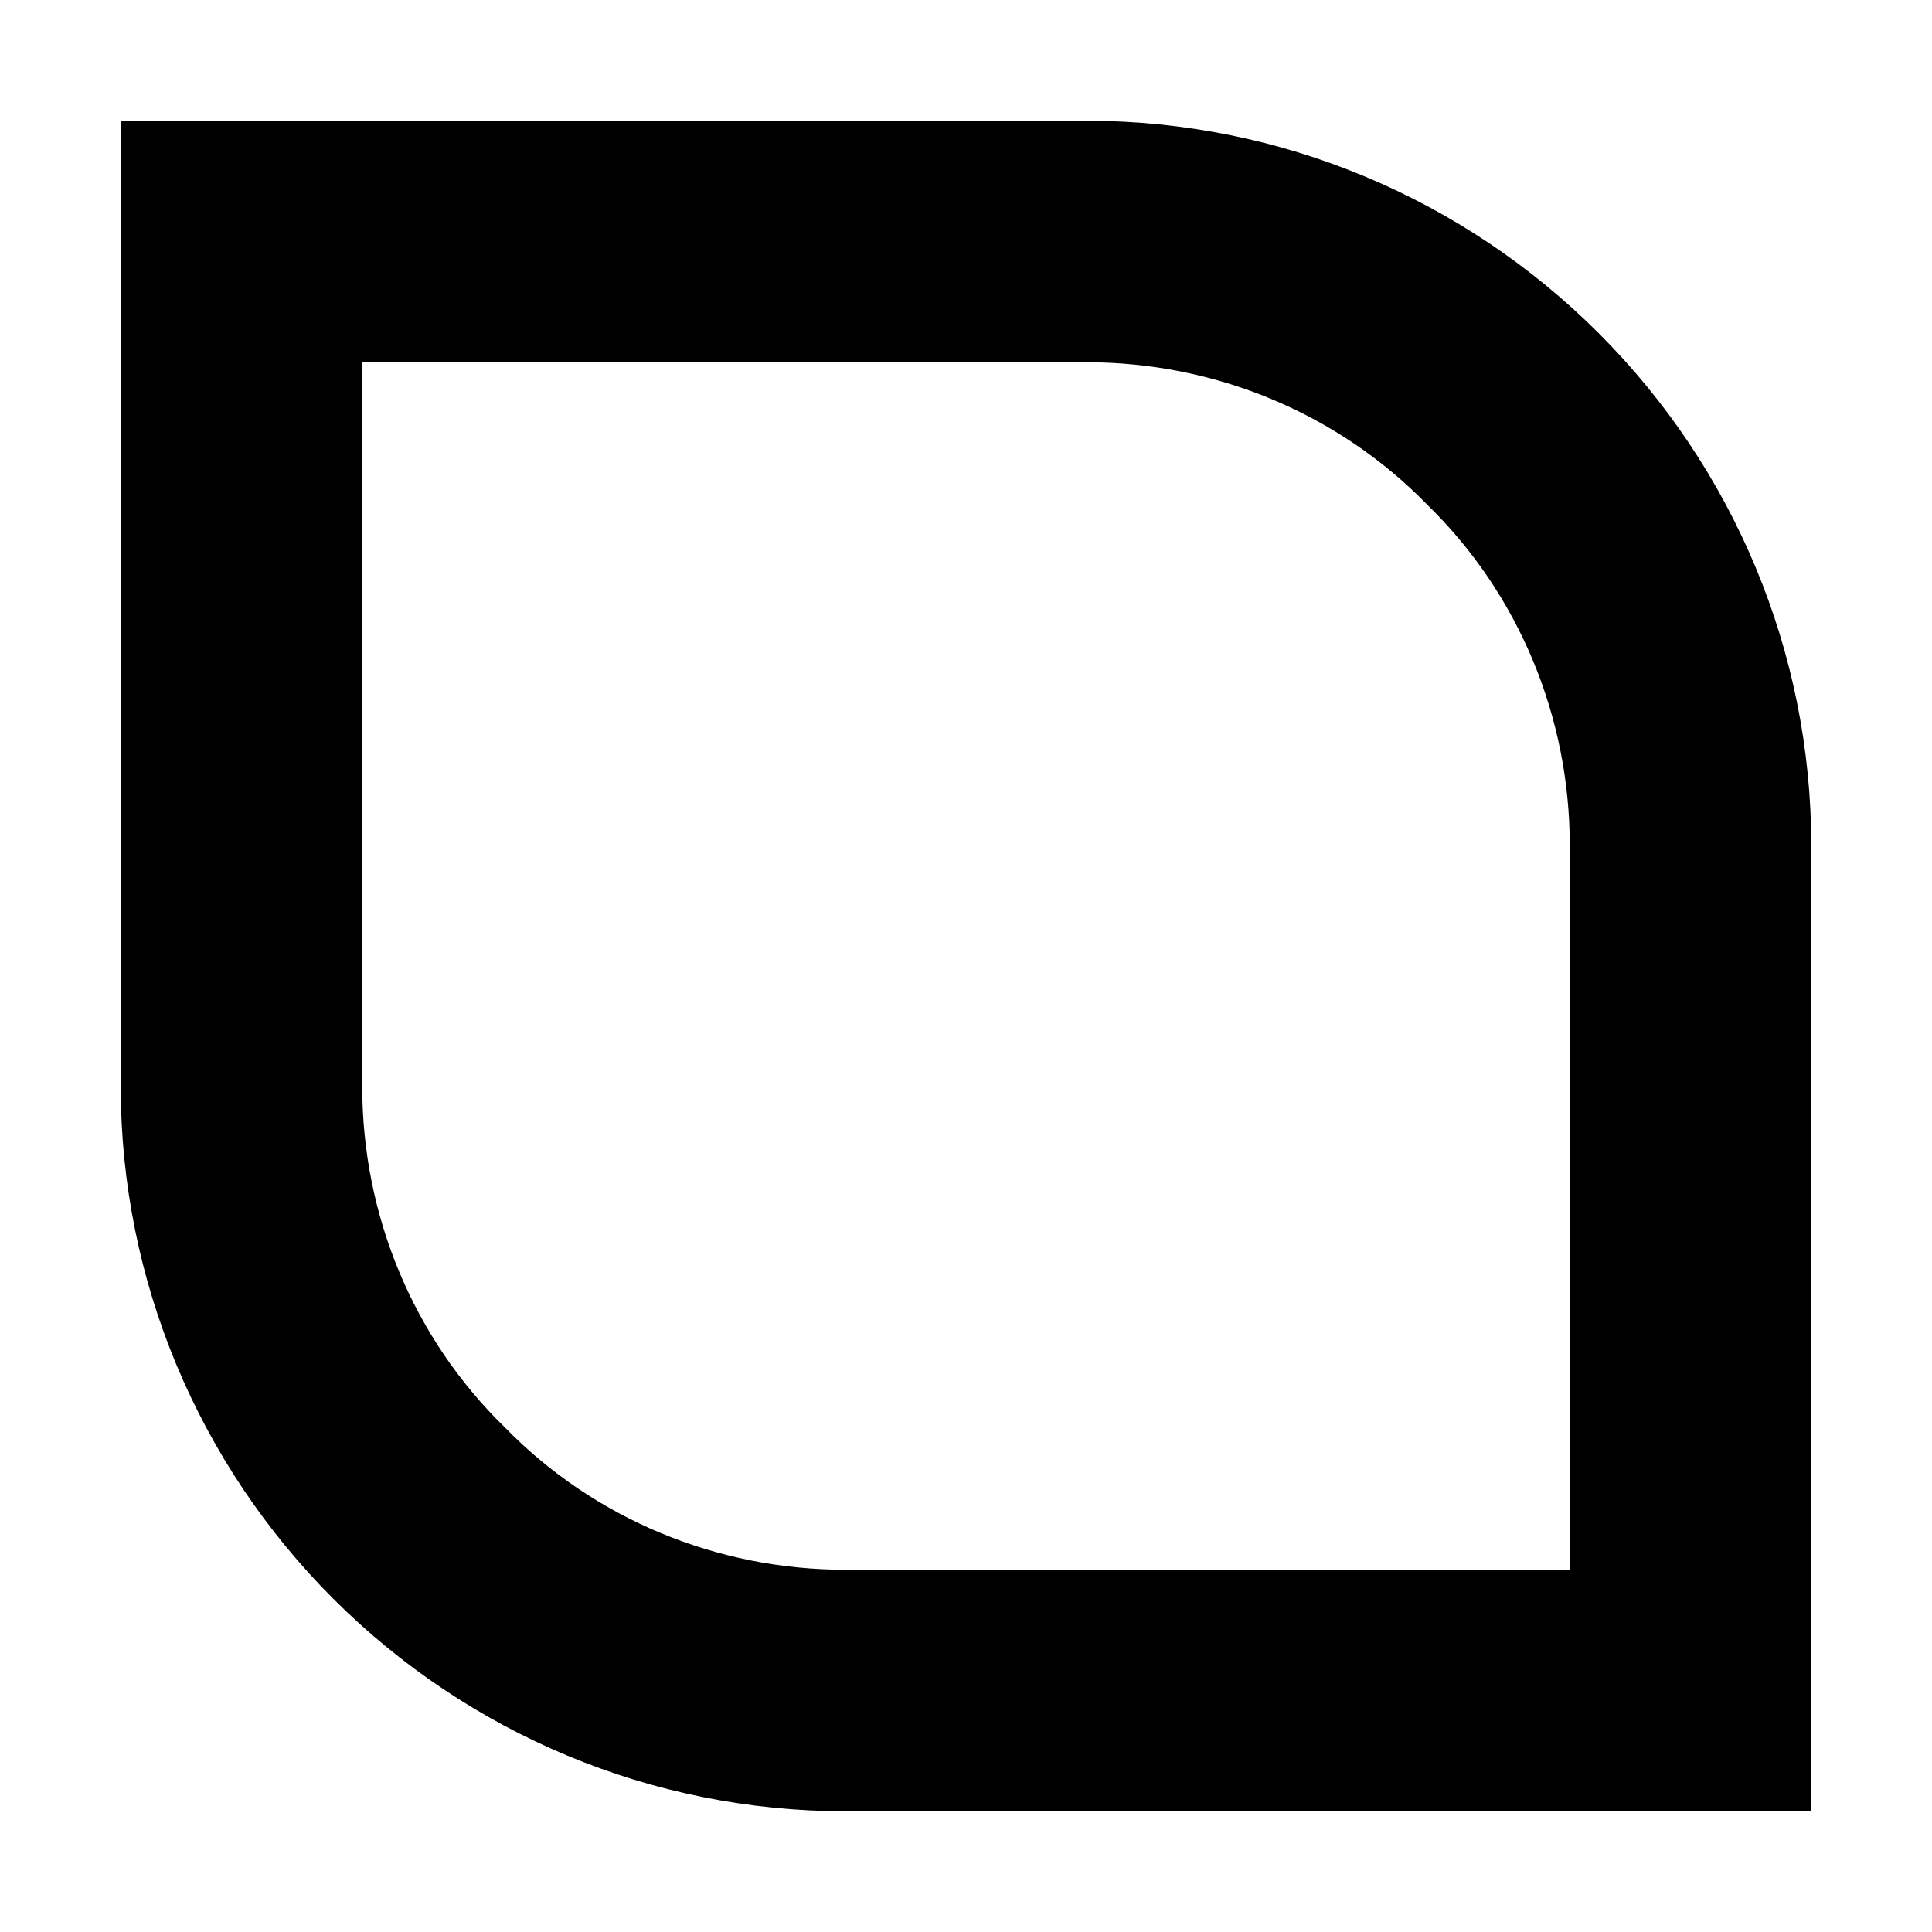
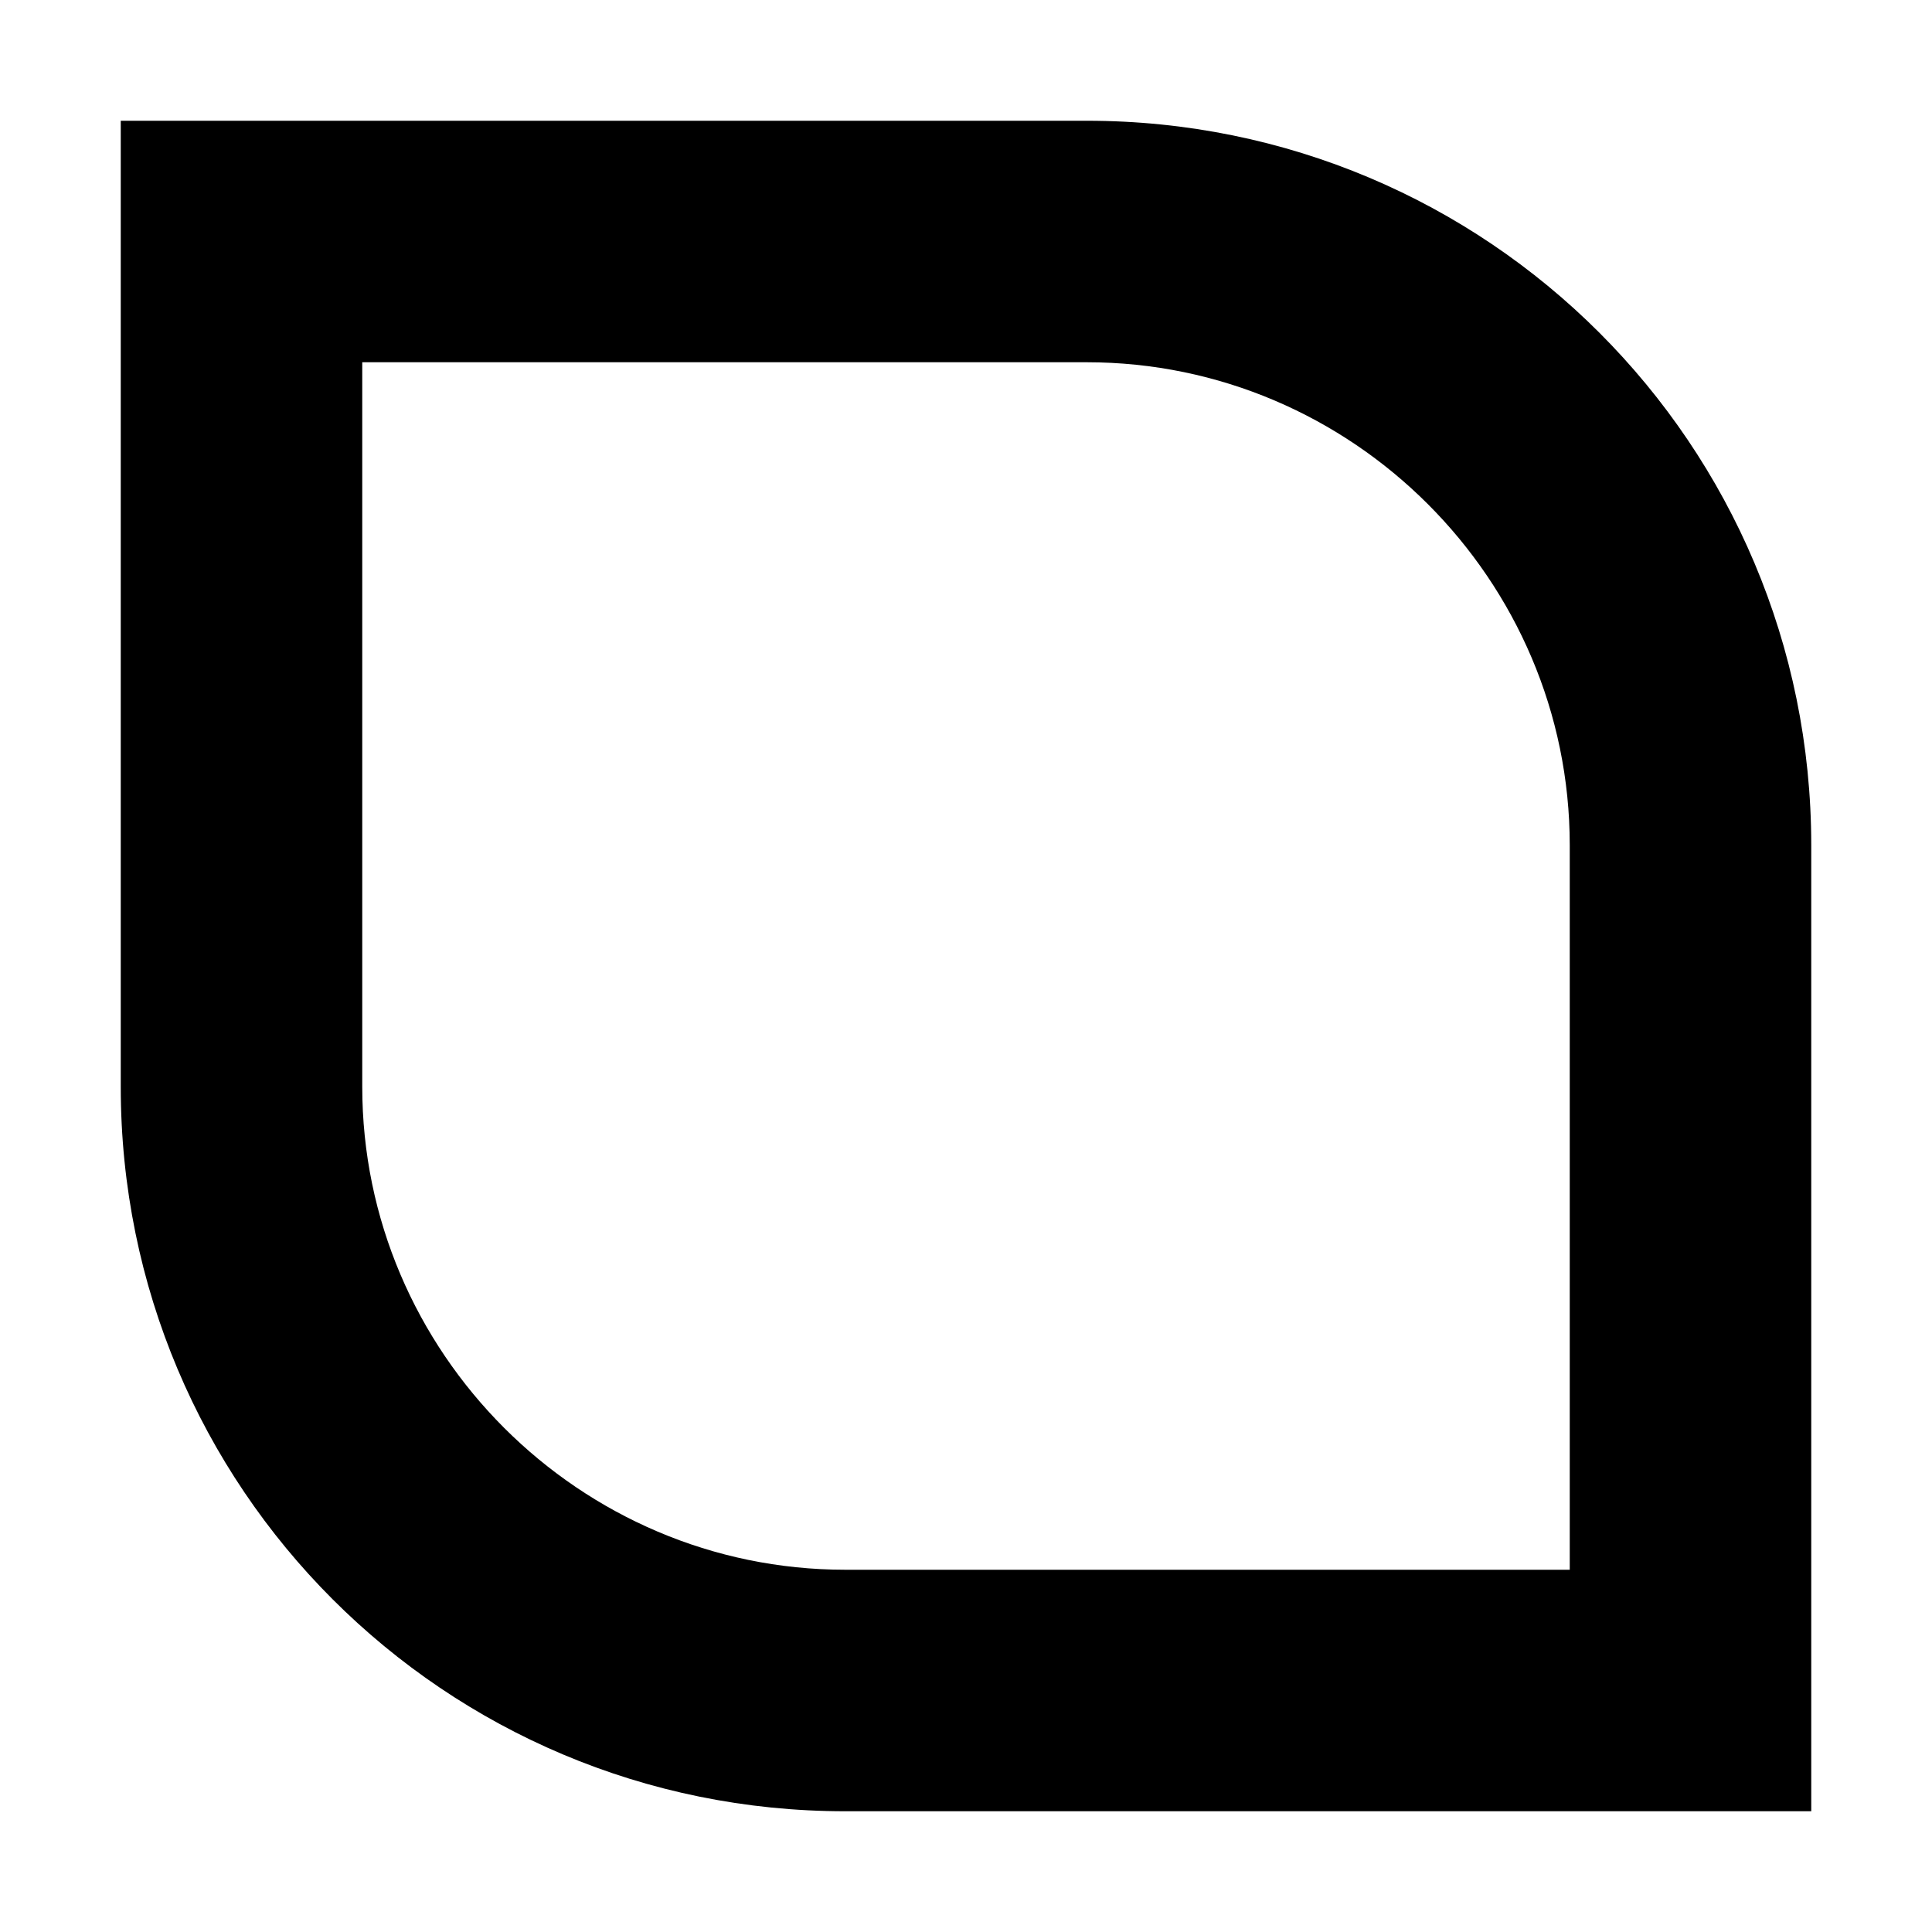
<svg xmlns="http://www.w3.org/2000/svg" viewBox="0 0 8 8" fill="currentColor" overflow="visible">
-   <path d="M.5.5h4c.8 0 1.56.32 2.12.88.56.56.88 1.32.88 2.12v4h-4c-.8 0-1.56-.32-2.12-.88-.56-.56-.88-1.32-.88-2.12zm1 4c0 .53.21 1.04.59 1.41.37.38.88.59 1.41.59h3v-3c0-.53-.21-1.04-.59-1.41-.37-.38-.88-.59-1.41-.59h-3z" />
+   <path d="M.5.5h4c1.66 0 3 1.34 3 3v4h-4c-1.66 0-3-1.34-3-3zm1 4c0 1.1.9 2 2 2h3v-3c0-1.1-.9-2-2-2h-3z" />
</svg>
